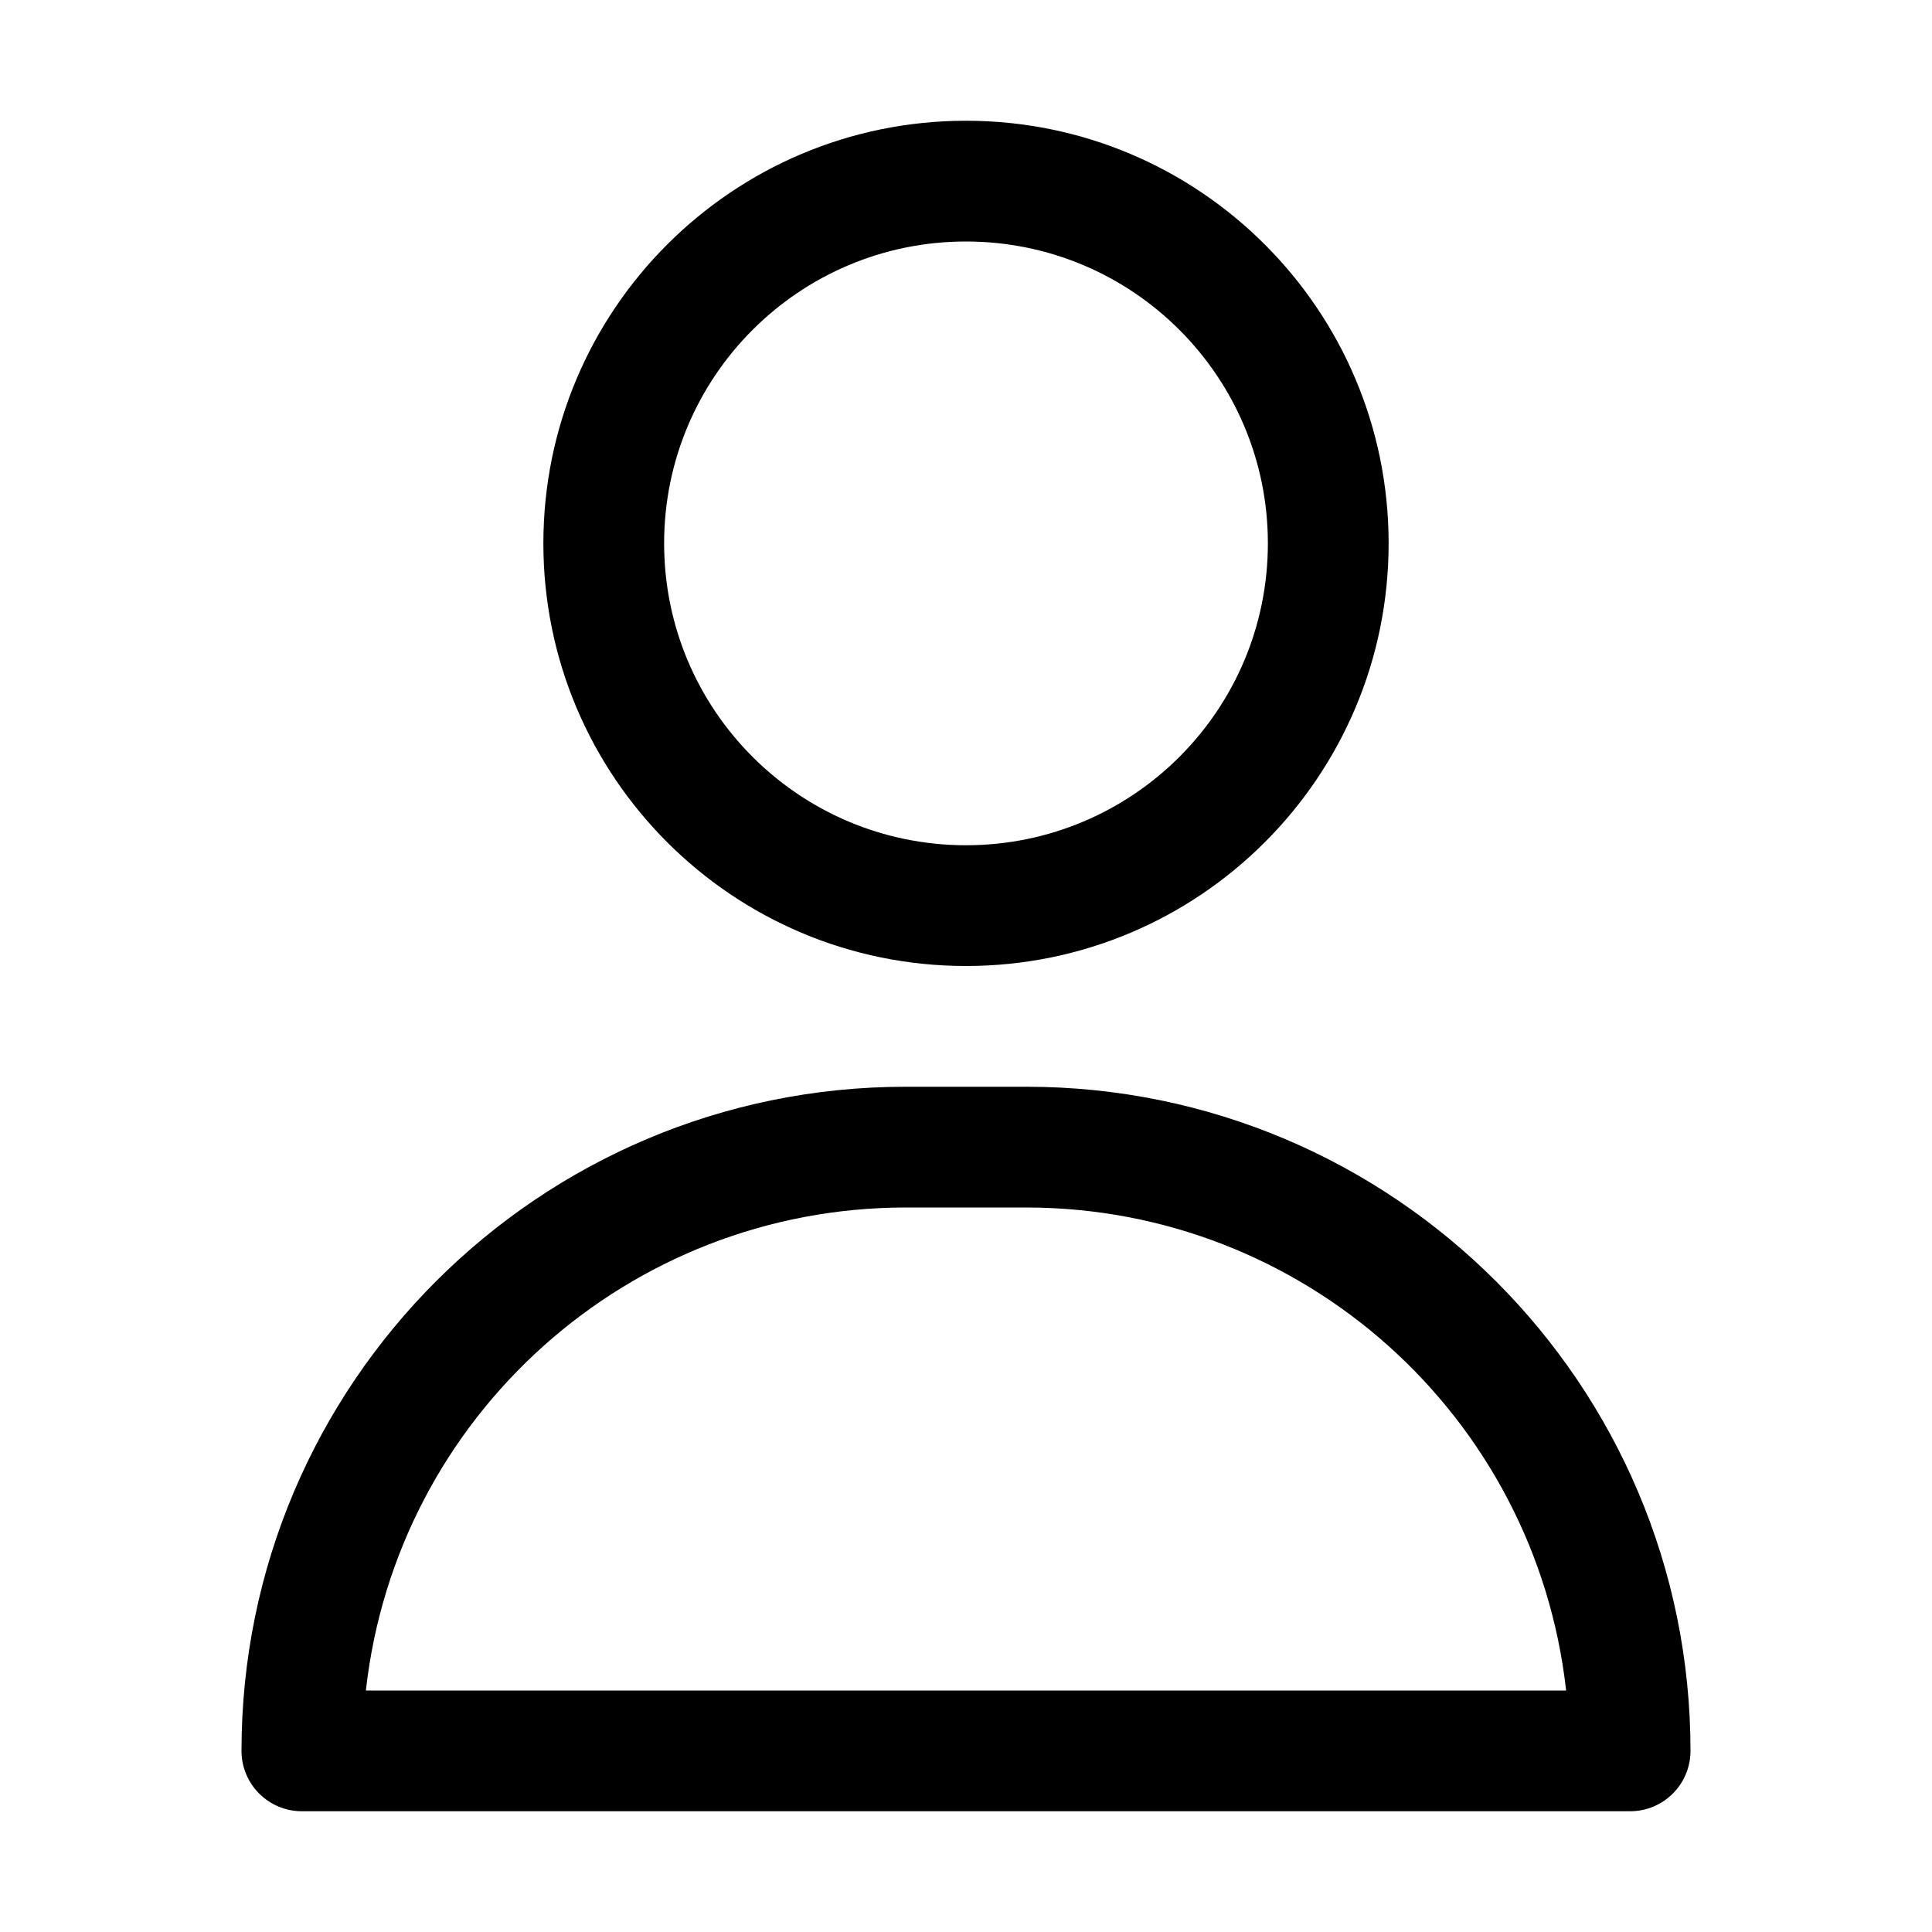
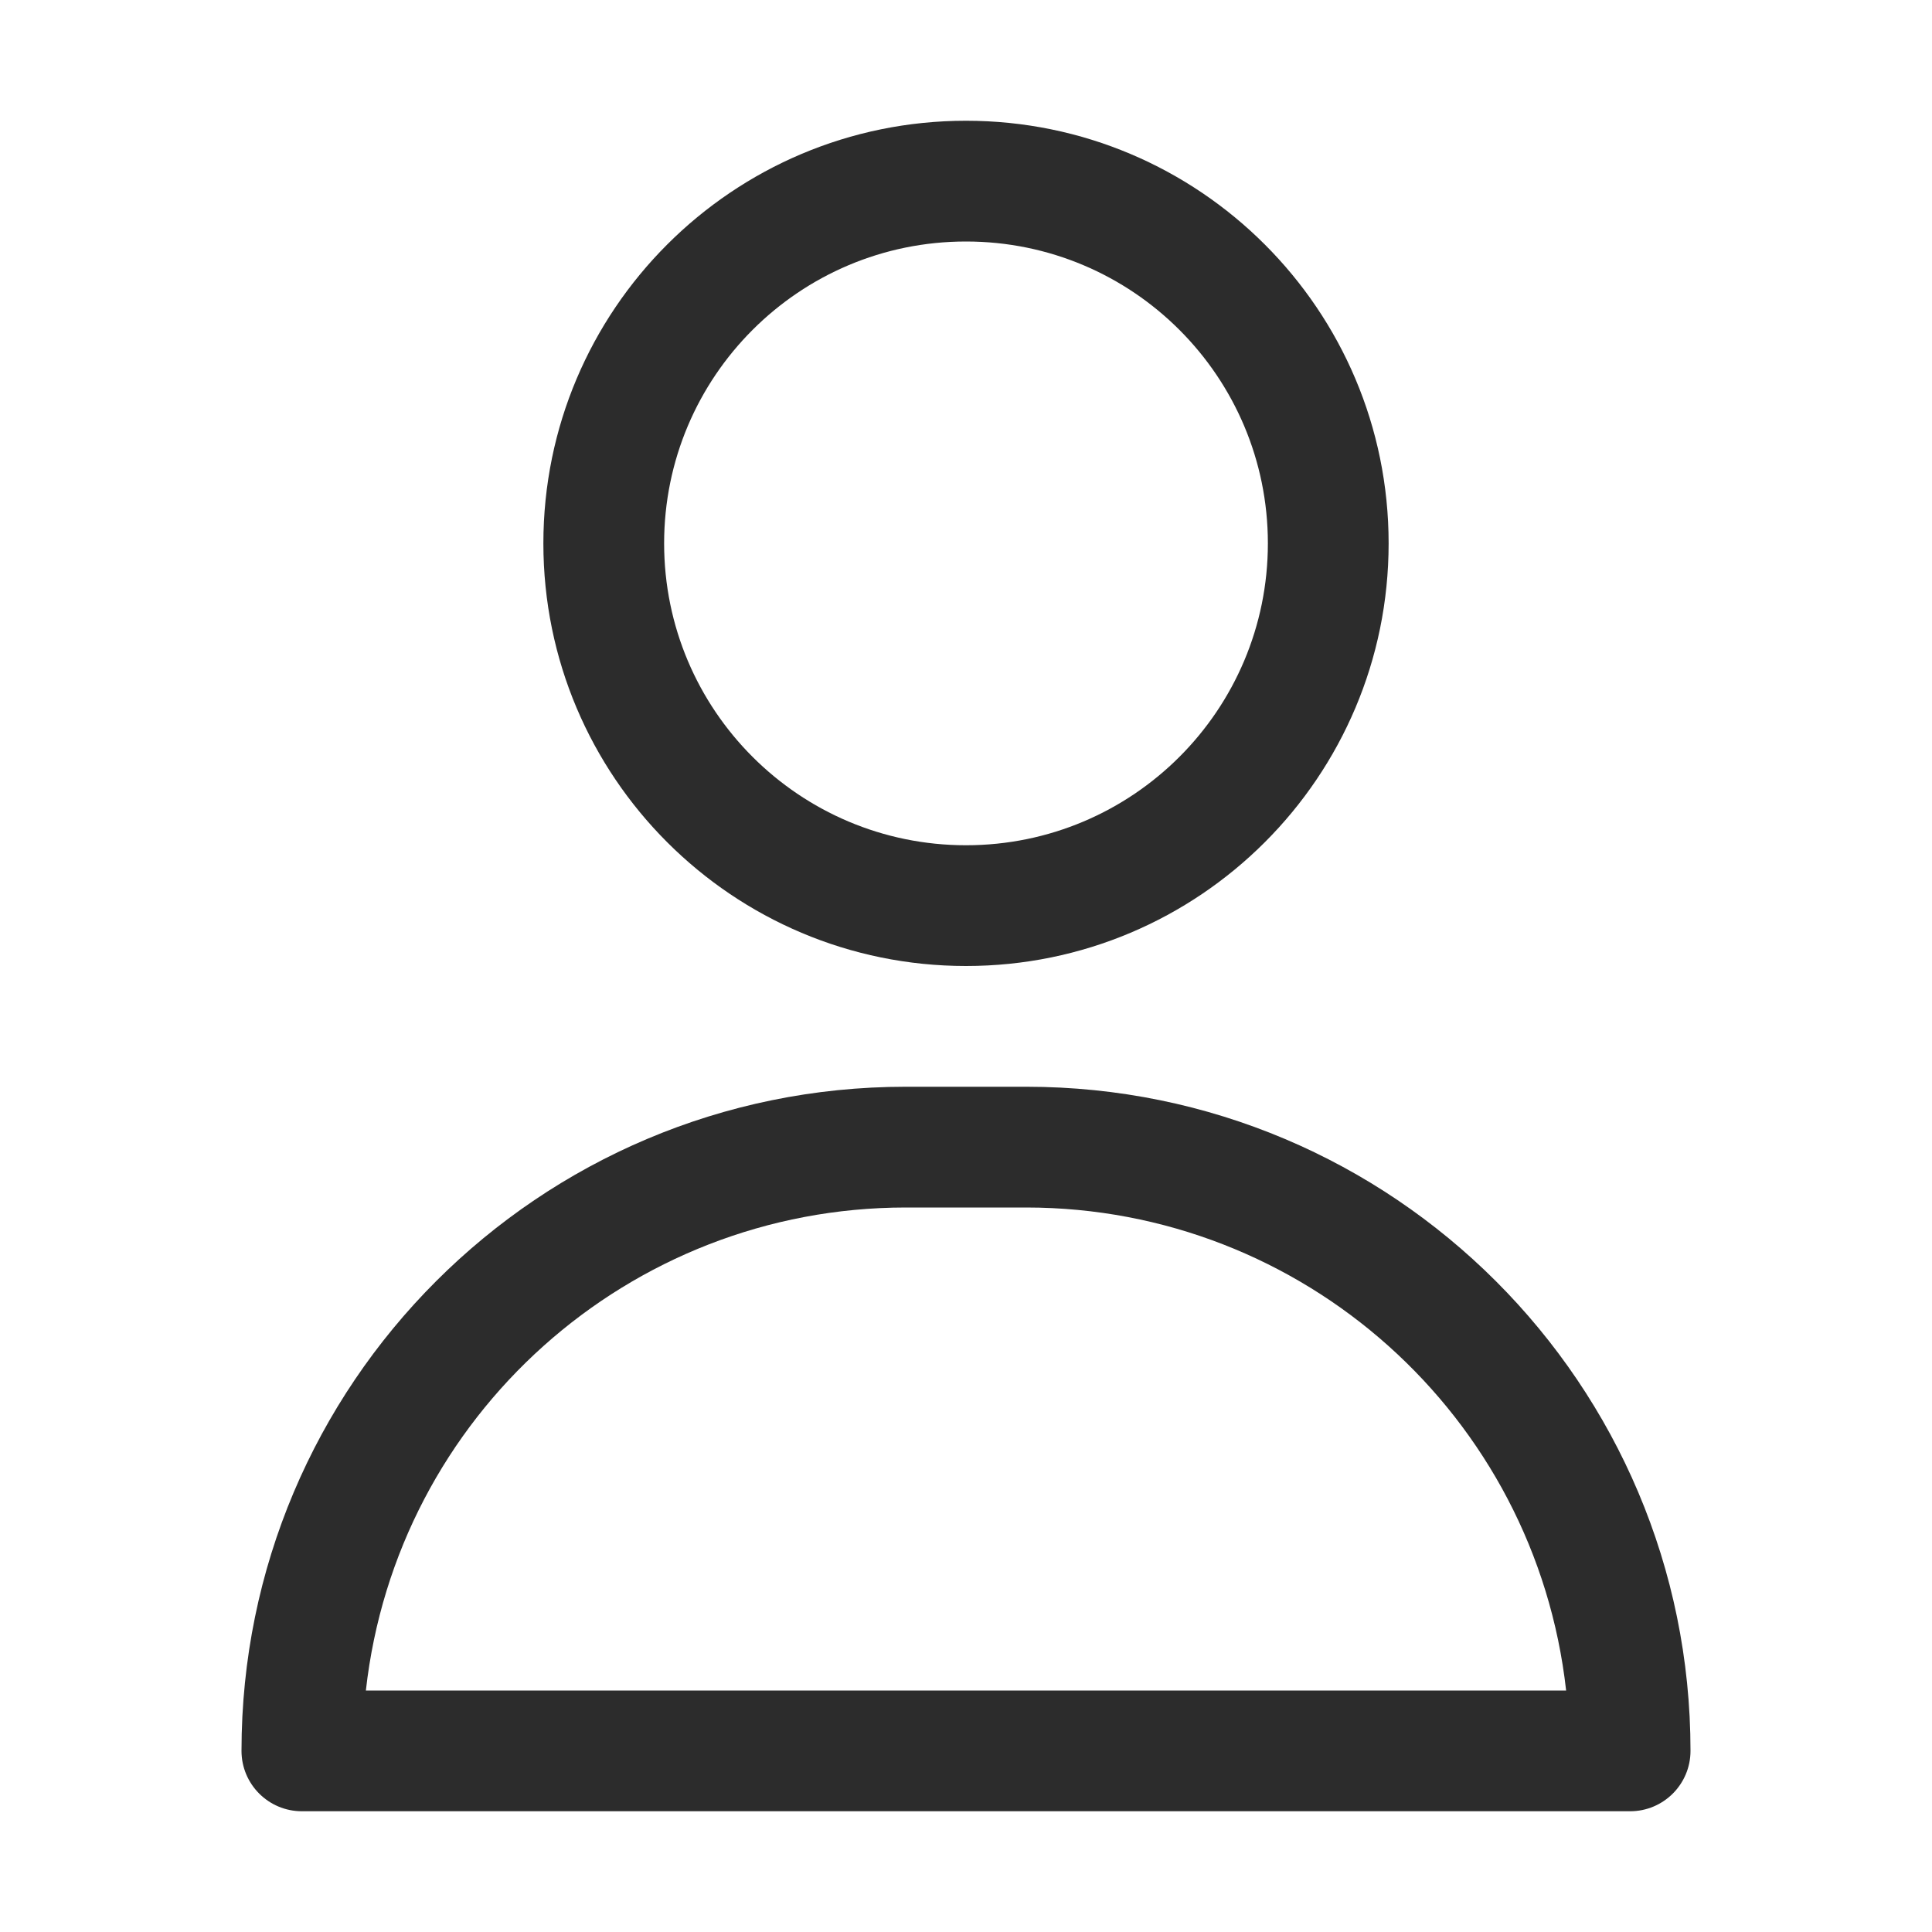
<svg xmlns="http://www.w3.org/2000/svg" viewBox="0 0 32 32">
  <g id="about">
-     <path d="M16,16A7,7,0,1,0,9,9,7,7,0,0,0,16,16ZM16,4a5,5,0,1,1-5,5A5,5,0,0,1,16,4Z" />
-     <path d="M17,18H15A11,11,0,0,0,4,29a1,1,0,0,0,1,1H27a1,1,0,0,0,1-1A11,11,0,0,0,17,18ZM6.06,28A9,9,0,0,1,15,20h2a9,9,0,0,1,8.94,8Z" />
+     <path fill="#2c2c2c" d="M16,16A7,7,0,1,0,9,9,7,7,0,0,0,16,16ZM16,4a5,5,0,1,1-5,5A5,5,0,0,1,16,4Z" />
+     <path fill="#2c2c2c" d="M17,18H15A11,11,0,0,0,4,29a1,1,0,0,0,1,1H27a1,1,0,0,0,1-1A11,11,0,0,0,17,18ZM6.06,28A9,9,0,0,1,15,20h2a9,9,0,0,1,8.94,8Z" />
  </g>
</svg>
